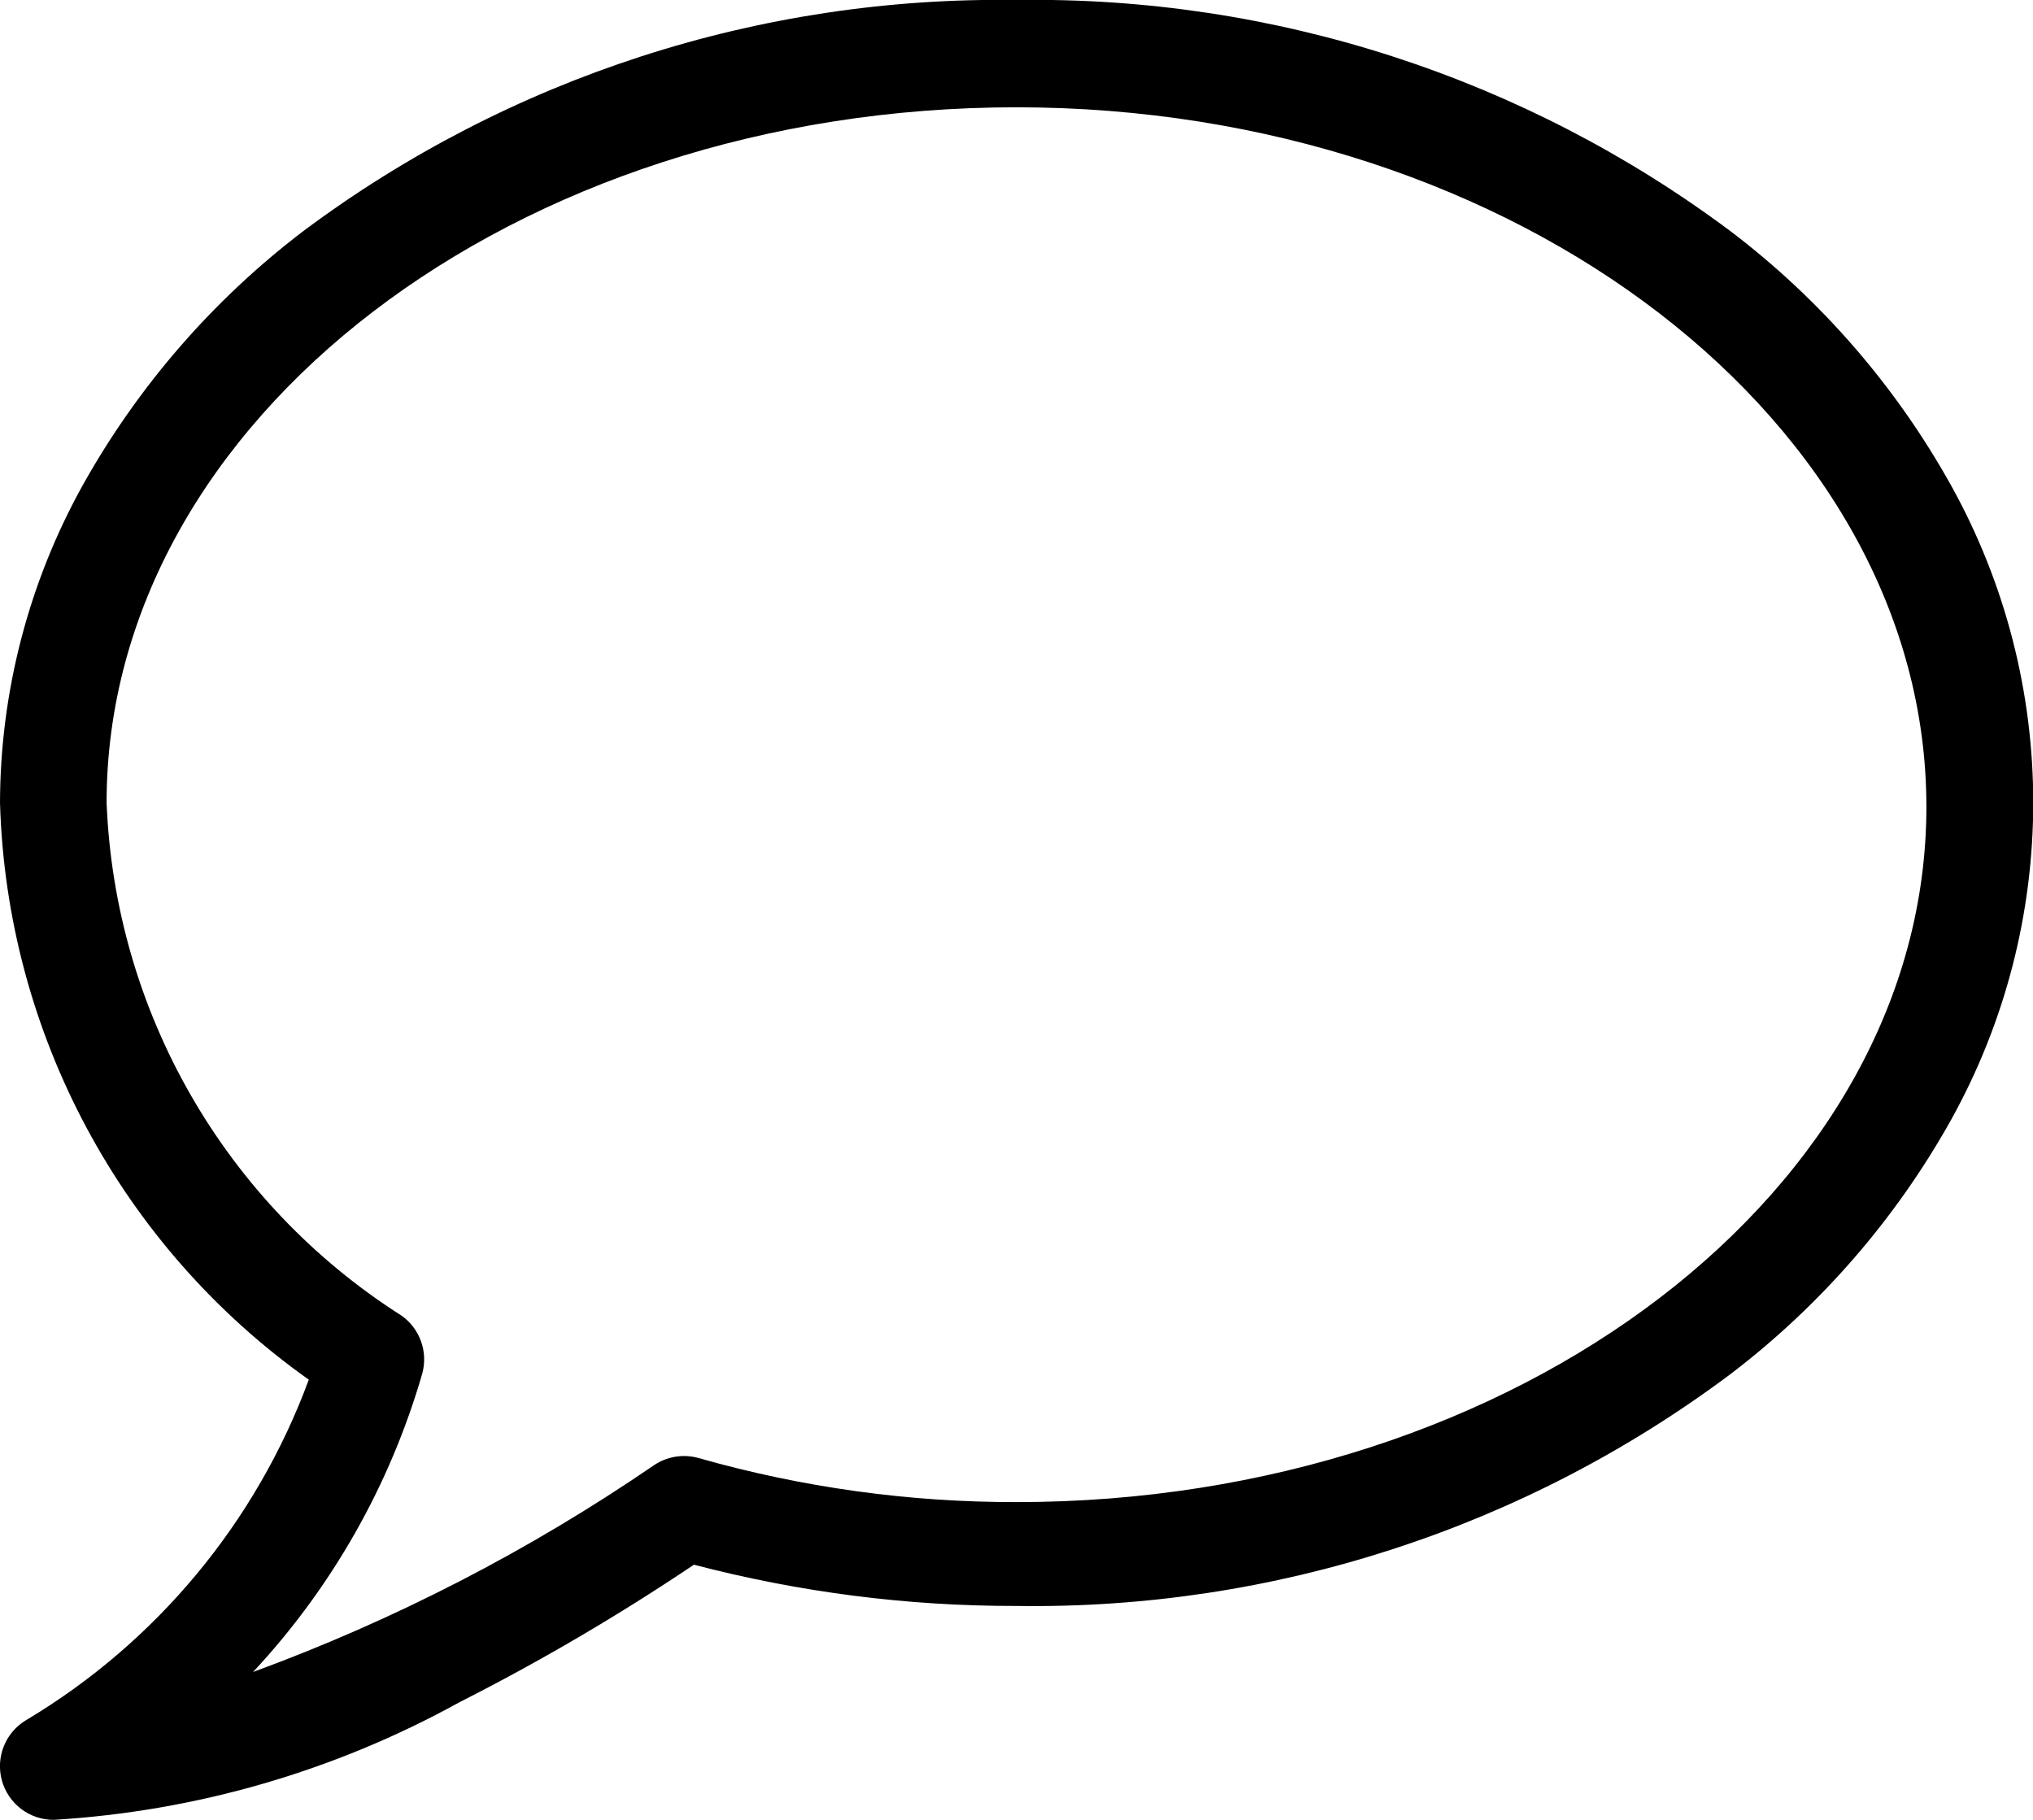
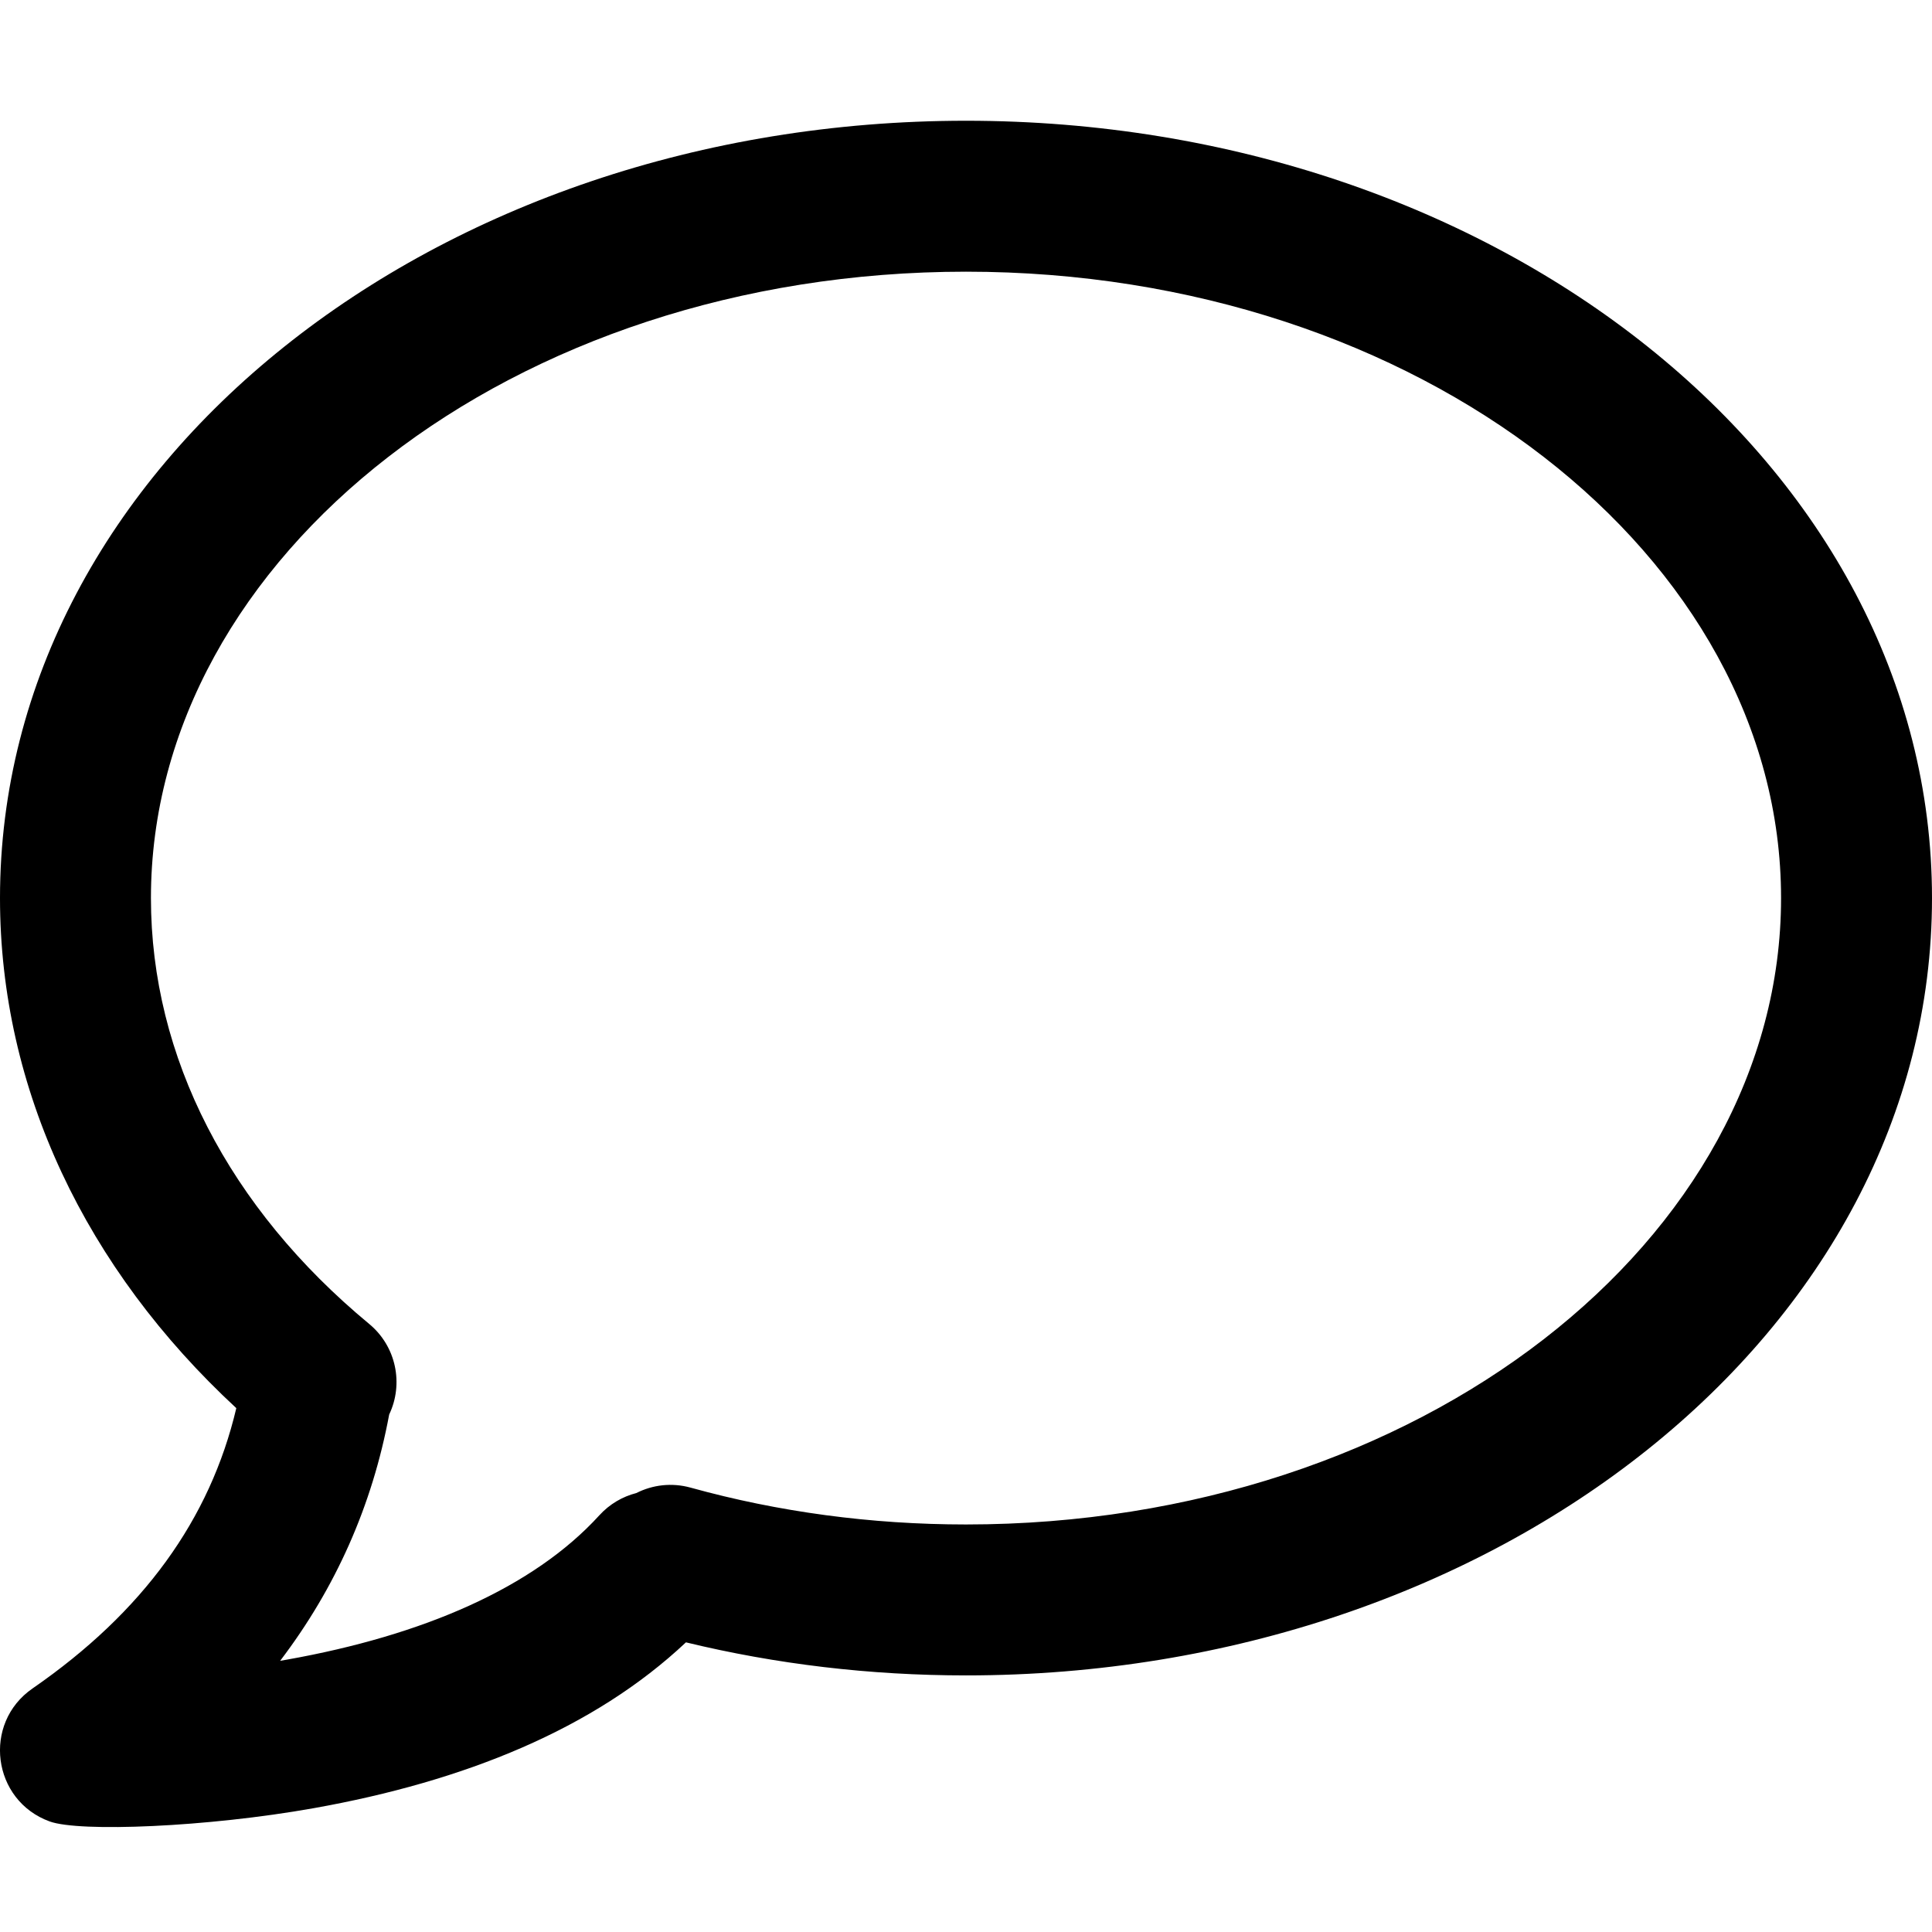
- <svg xmlns="http://www.w3.org/2000/svg" id="Capa_1" data-name="Capa 1" viewBox="0 0 29.56 26.46">
-   <path d="M2,29.23a0.78,0.78,0,0,1-.4-1.45,9.66,9.66,0,0,0,4.11-4.95,10.66,10.66,0,0,1-4.49-8.39,9.56,9.56,0,0,1,1.2-4.61,12,12,0,0,1,3.21-3.7A16.92,16.92,0,0,1,16,2.77,16.92,16.92,0,0,1,26.38,6.13a11.92,11.92,0,0,1,3.21,3.7,9.5,9.5,0,0,1,0,9.22,12,12,0,0,1-3.21,3.7A16.92,16.92,0,0,1,16,26.12a18.37,18.37,0,0,1-4.69-.6,32.27,32.27,0,0,1-3.41,2A13.93,13.93,0,0,1,2,29.23H2ZM16,4.33C8.71,4.33,2.77,8.87,2.77,14.44A9.27,9.27,0,0,0,7.06,21.9a0.78,0.78,0,0,1,.3.84,10.74,10.74,0,0,1-2.46,4.34,26.44,26.44,0,0,0,5.82-3,0.78,0.78,0,0,1,.66-0.11,16.8,16.8,0,0,0,4.62.64c7.29,0,13.23-4.54,13.23-10.11S23.29,4.33,16,4.33Z" transform="translate(-1.22 -2.77)" />
+ <svg xmlns="http://www.w3.org/2000/svg" width="128px" height="128px" viewBox="0 0 128 128" version="1.1">
+   <defs />
+   <g id="iconos" stroke="none" stroke-width="1" fill="none" fill-rule="evenodd">
+     <g id="bubble" fill-rule="nonzero" fill="#000000">
+       <path d="M42.16,98.918 C43.233,98.374 44.505,98.213 45.756,98.56 C51.556,100.167 57.701,101 64,101 C94.049,101 118,82.124 118,59.5 C118,36.876 94.049,18 64,18 C33.951,18 10,36.876 10,59.5 C10,70.037 15.177,80.032 24.457,87.712 C26.26,89.204 26.749,91.695 25.784,93.716 C24.661,99.75 22.239,105.2 18.561,110.033 C18.715,110.007 18.868,109.98 19.022,109.953 C28.016,108.35 35.331,105.197 39.707,100.394 C40.39,99.645 41.247,99.152 42.16,98.918 Z M15.656,93.293 C5.679,84.059 0,72.174 0,59.5 C0,30.761 28.88,8 64,8 C99.12,8 128,30.761 128,59.5 C128,88.239 99.12,111 64,111 C57.644,111 51.409,110.256 45.445,108.81 C39.356,114.541 30.794,118.013 20.776,119.798 C13.716,121.056 5.272,121.395 3.292,120.676 C-0.524,119.289 -1.183,114.171 2.158,111.863 C9.481,106.802 13.916,100.665 15.656,93.293 Z" id="Combined-Shape" />
+     </g>
+   </g>
</svg>
